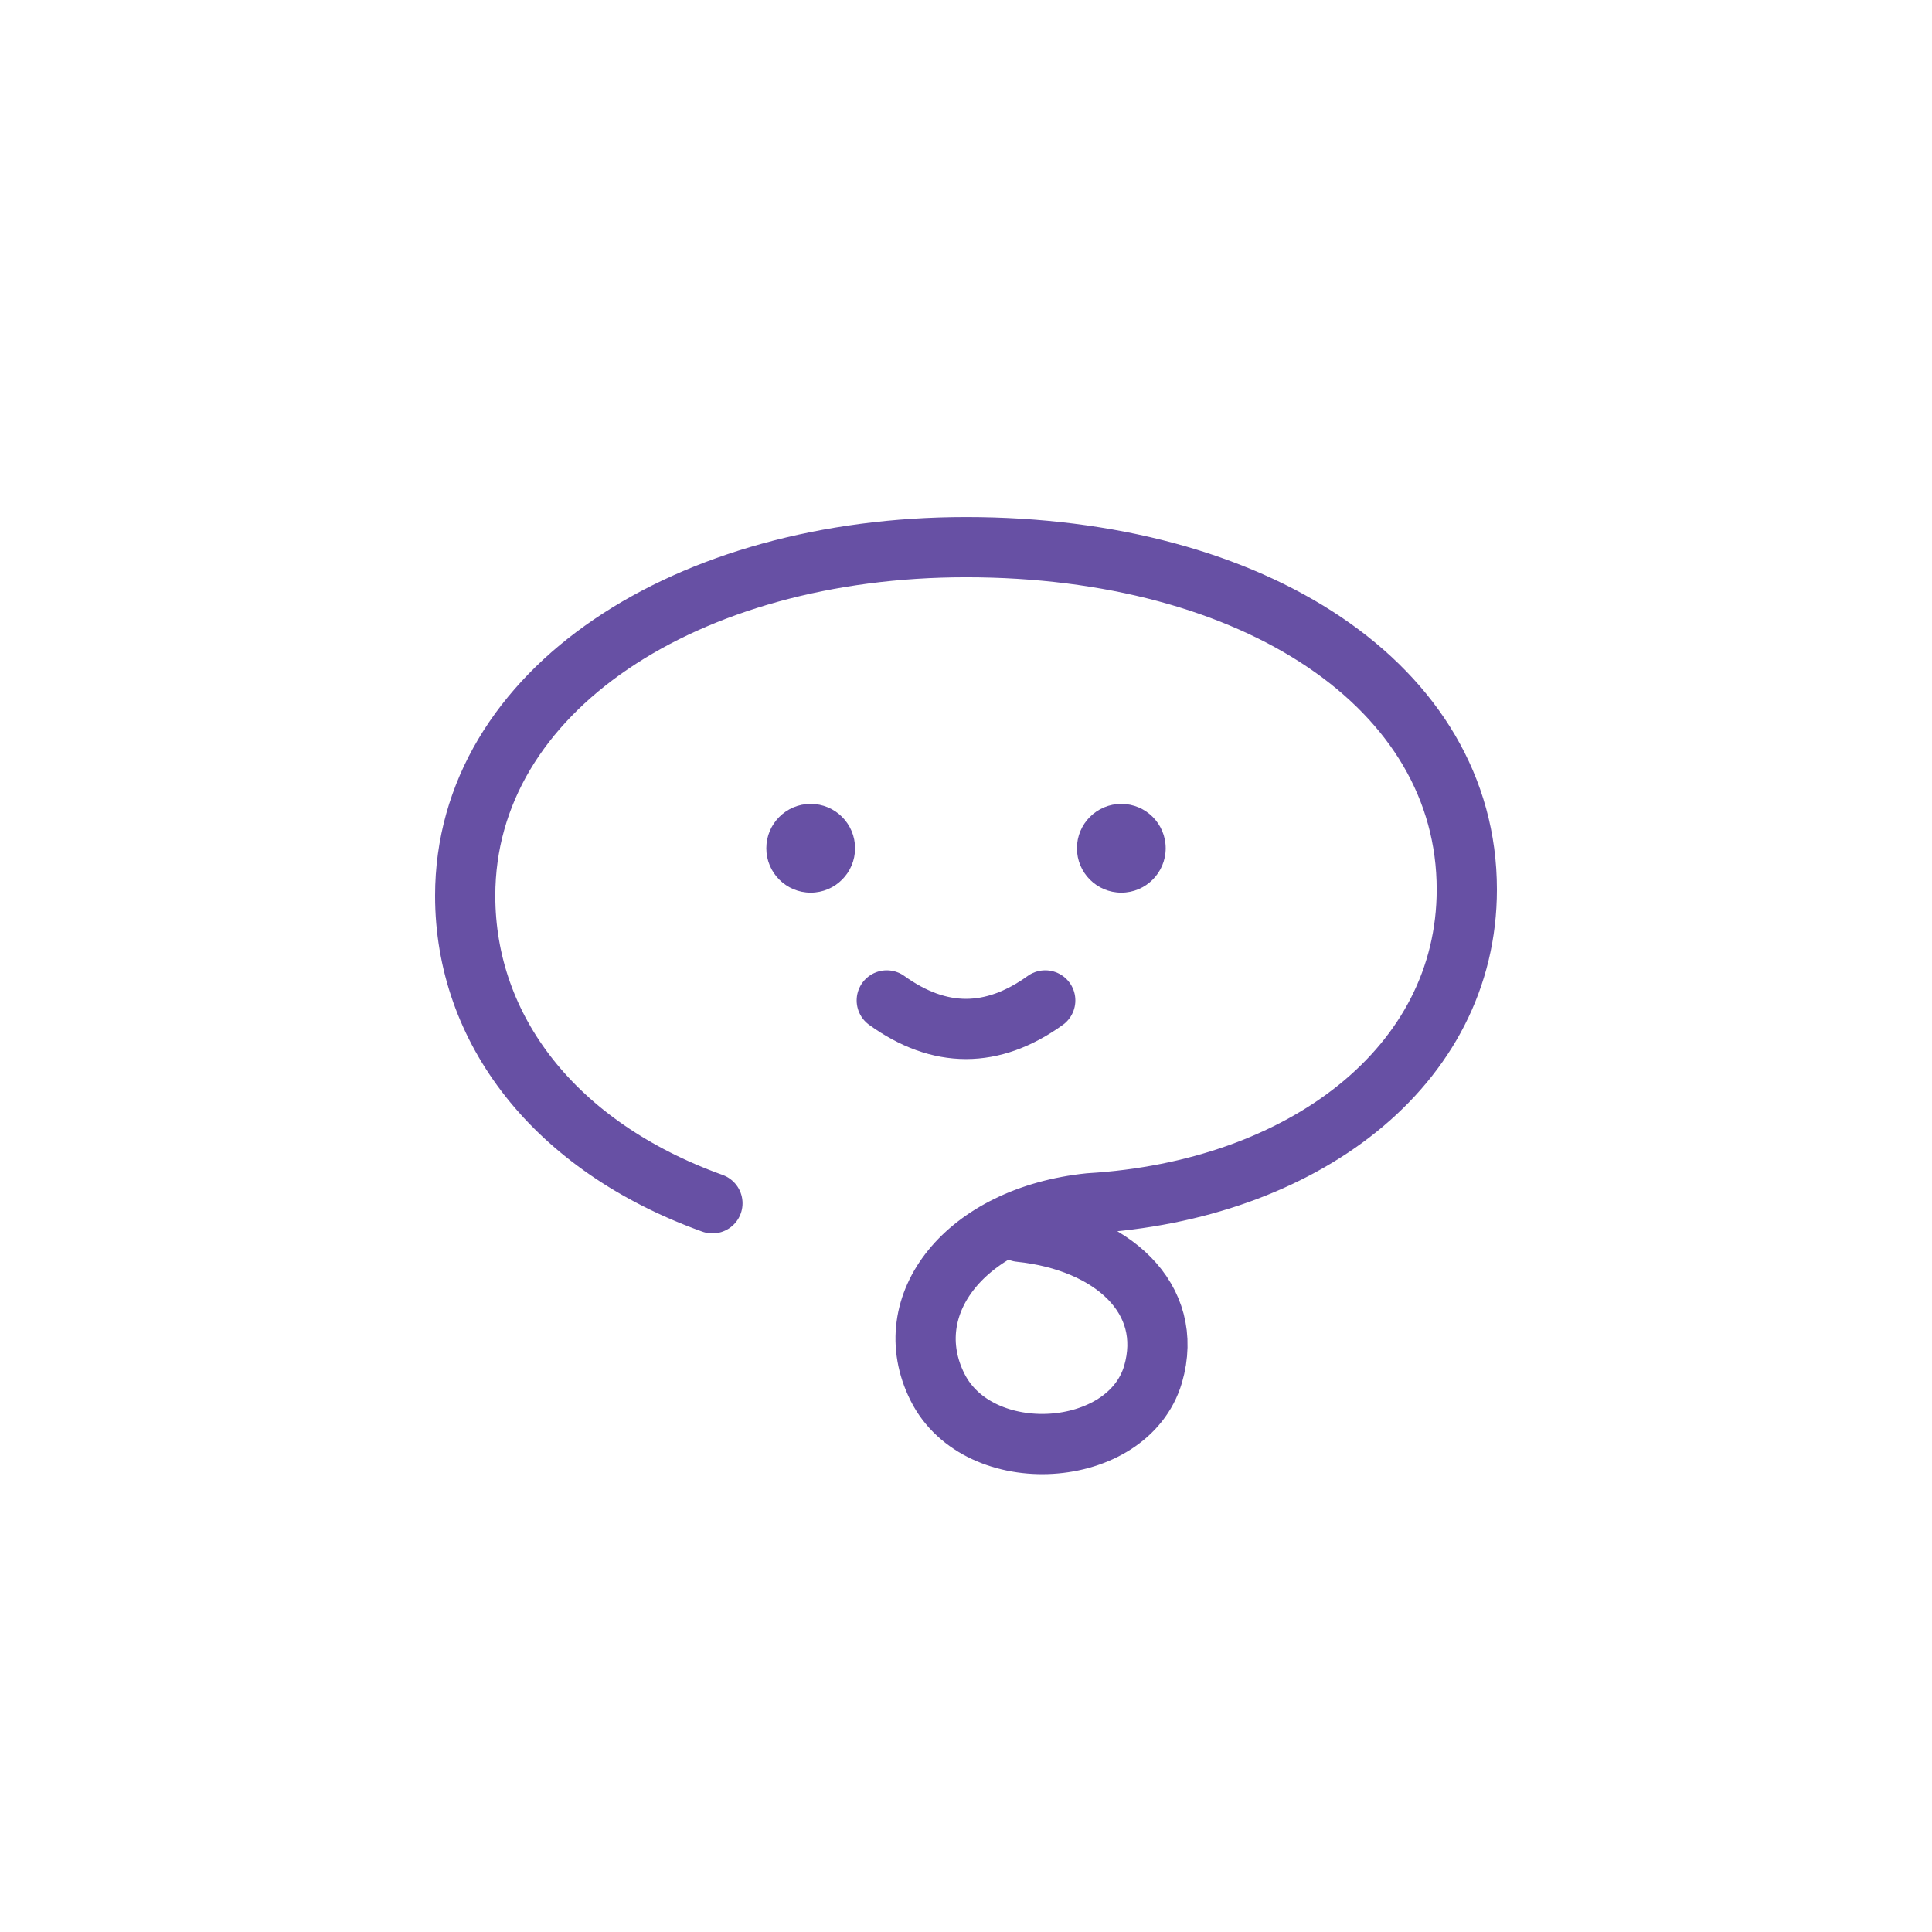
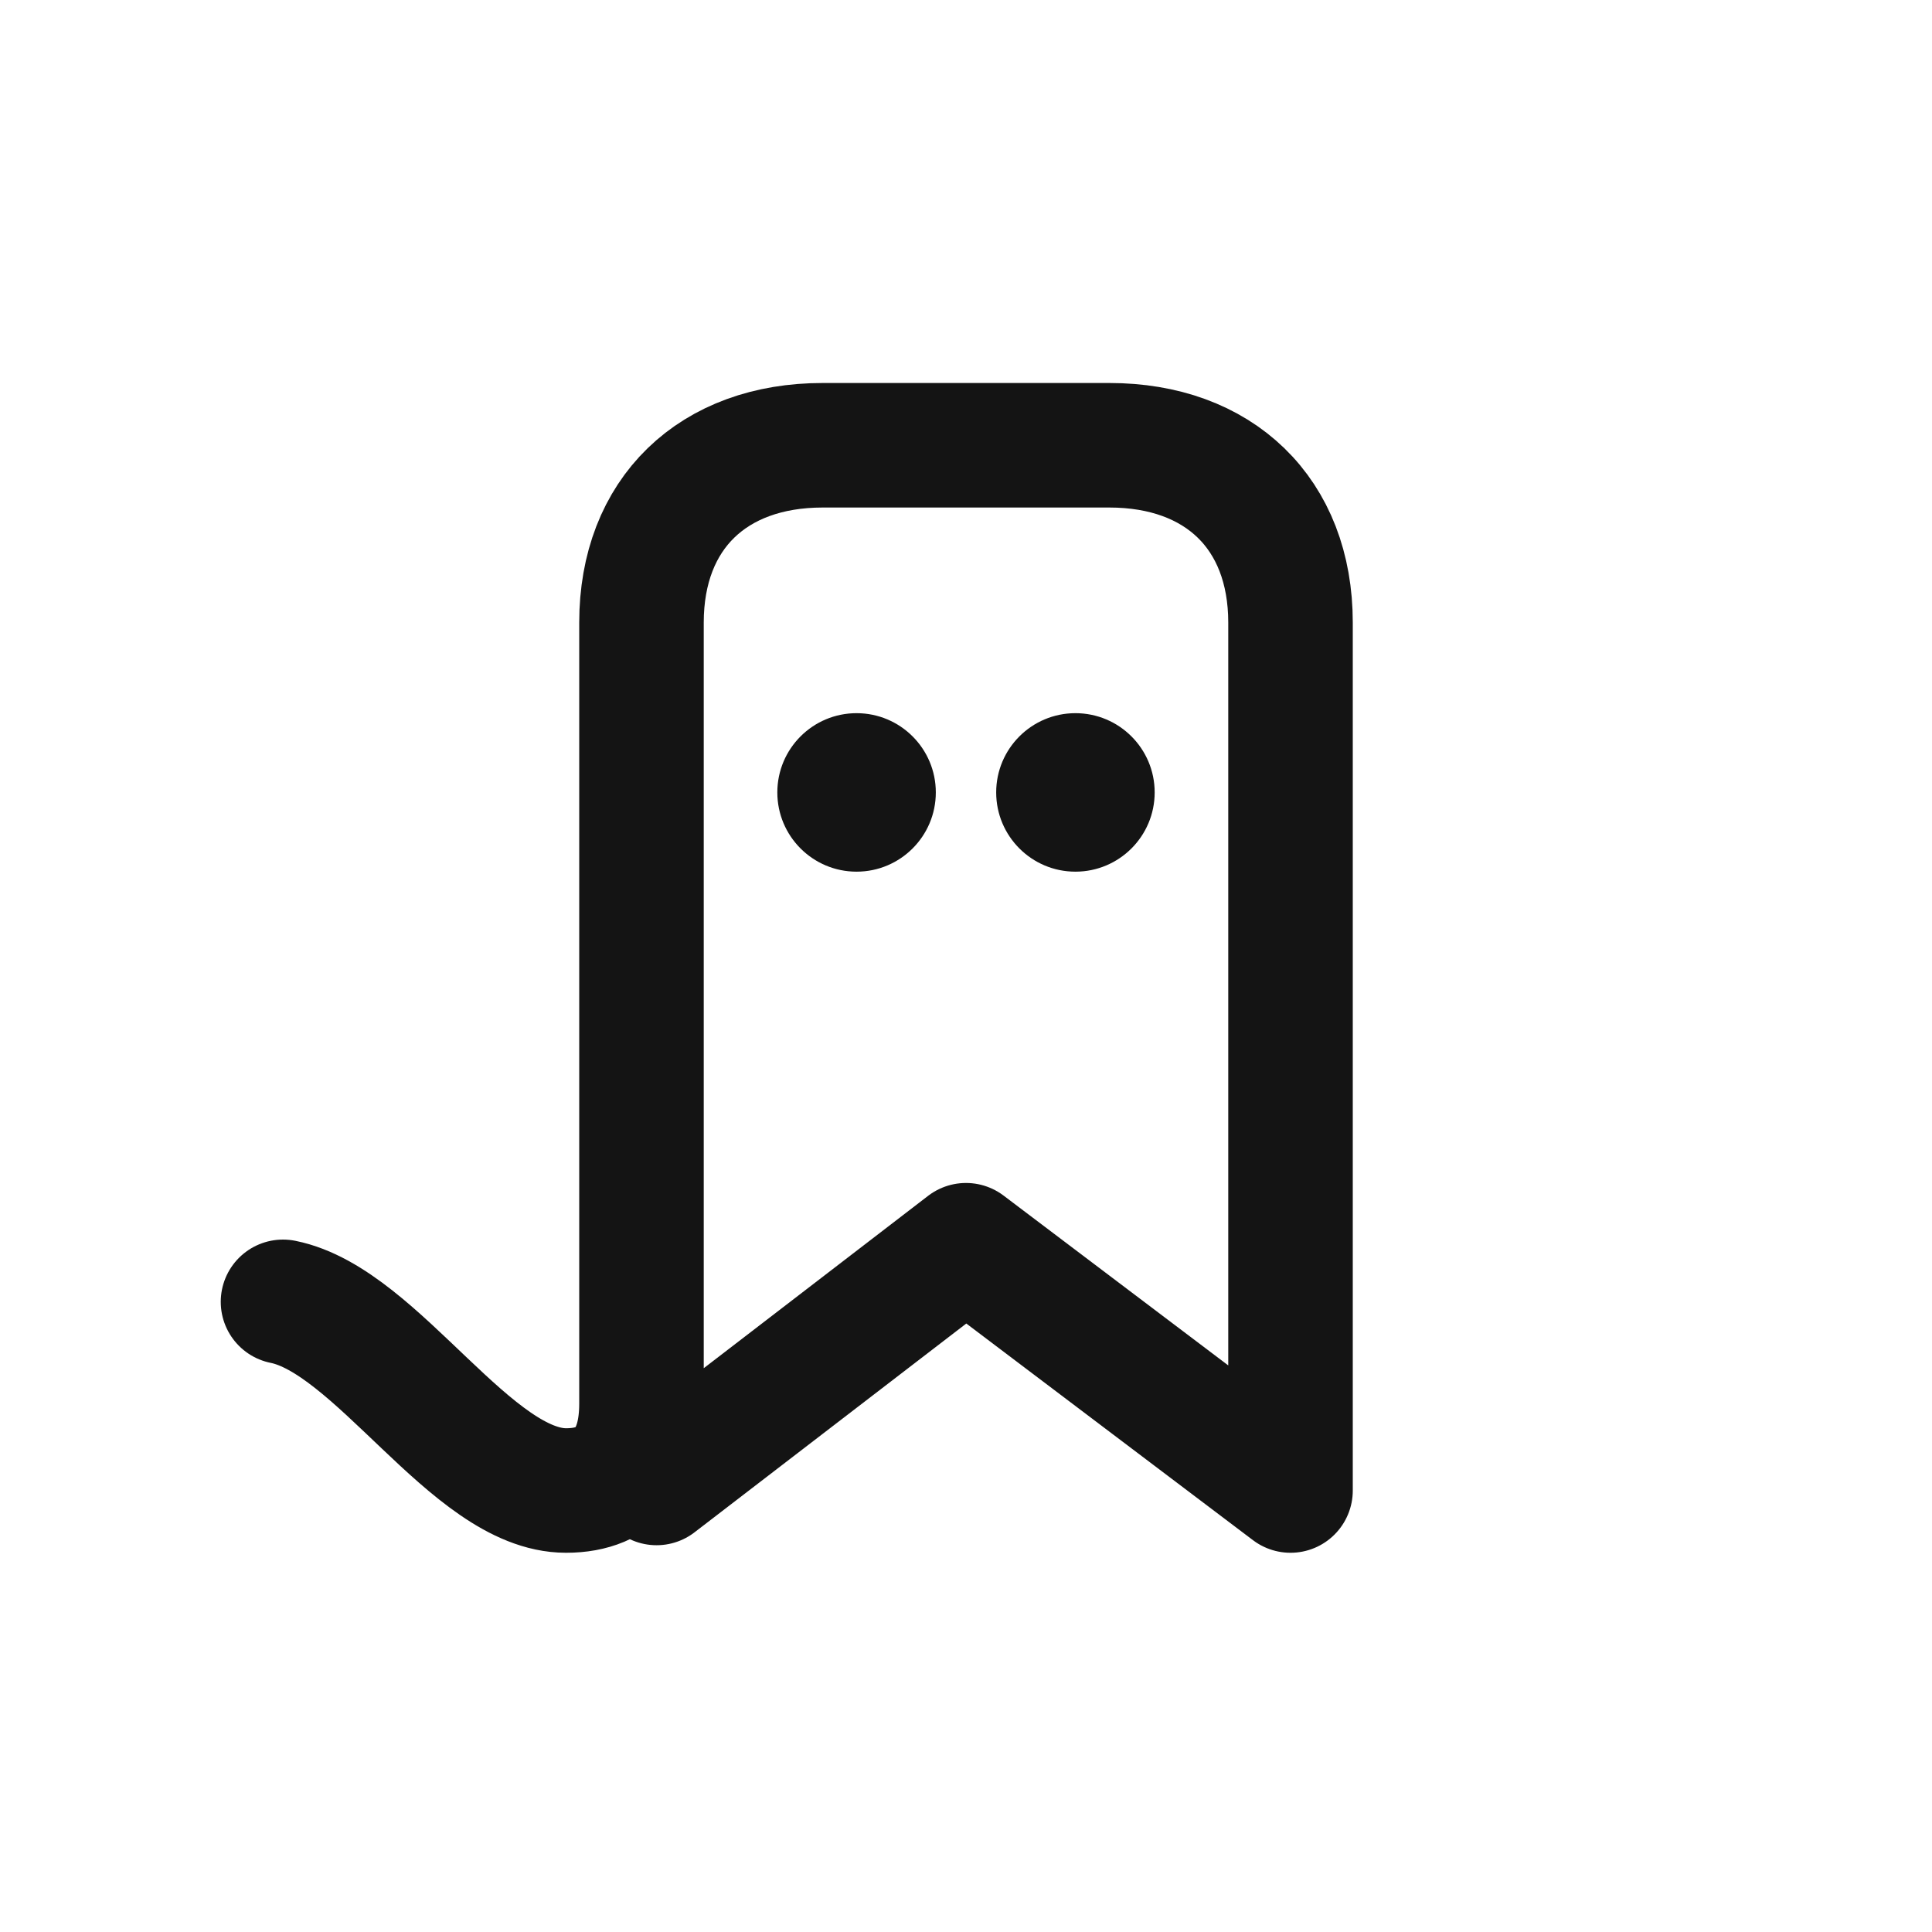
<svg xmlns="http://www.w3.org/2000/svg" width="1024" height="1024" viewBox="0 0 1024 1024">
-   <g transform="translate(512 500) scale(0.84) translate(-512 -512)" fill="none" stroke="#6750A4" stroke-width="38" stroke-linecap="round" stroke-linejoin="round">
-     <path d="M352 676 C252 640 196 566 196 482 C196 352 336 262 512 262 C694 262 828 350 828 478 C828 590 724 668 590 676 C512 684 468 740 494 792 C520 844 614 838 630 784 C644 736 604 700 546 694" />
-     <circle cx="414" cy="452" r="28" fill="#6750A4" stroke="none" />
-     <circle cx="610" cy="452" r="28" fill="#6750A4" stroke="none" />
-     <path d="M462 548 Q512 584 562 548" />
+   <g transform="" fill="none" stroke="#141414" stroke-width="66" stroke-linecap="round" stroke-linejoin="round">
+     <path d="M150 690 C200 700 250 790 300 790 C328 790 340 772 340 744 L340 330 C340 272 378 236 436 236 L588 236 C646 236 684 272 684 330 L684 790 L512 660 L348 786" />
+     <circle cx="454" cy="420" r="42" fill="#141414" stroke="none" />
+     <circle cx="570" cy="420" r="42" fill="#141414" stroke="none" />
  </g>
</svg>
